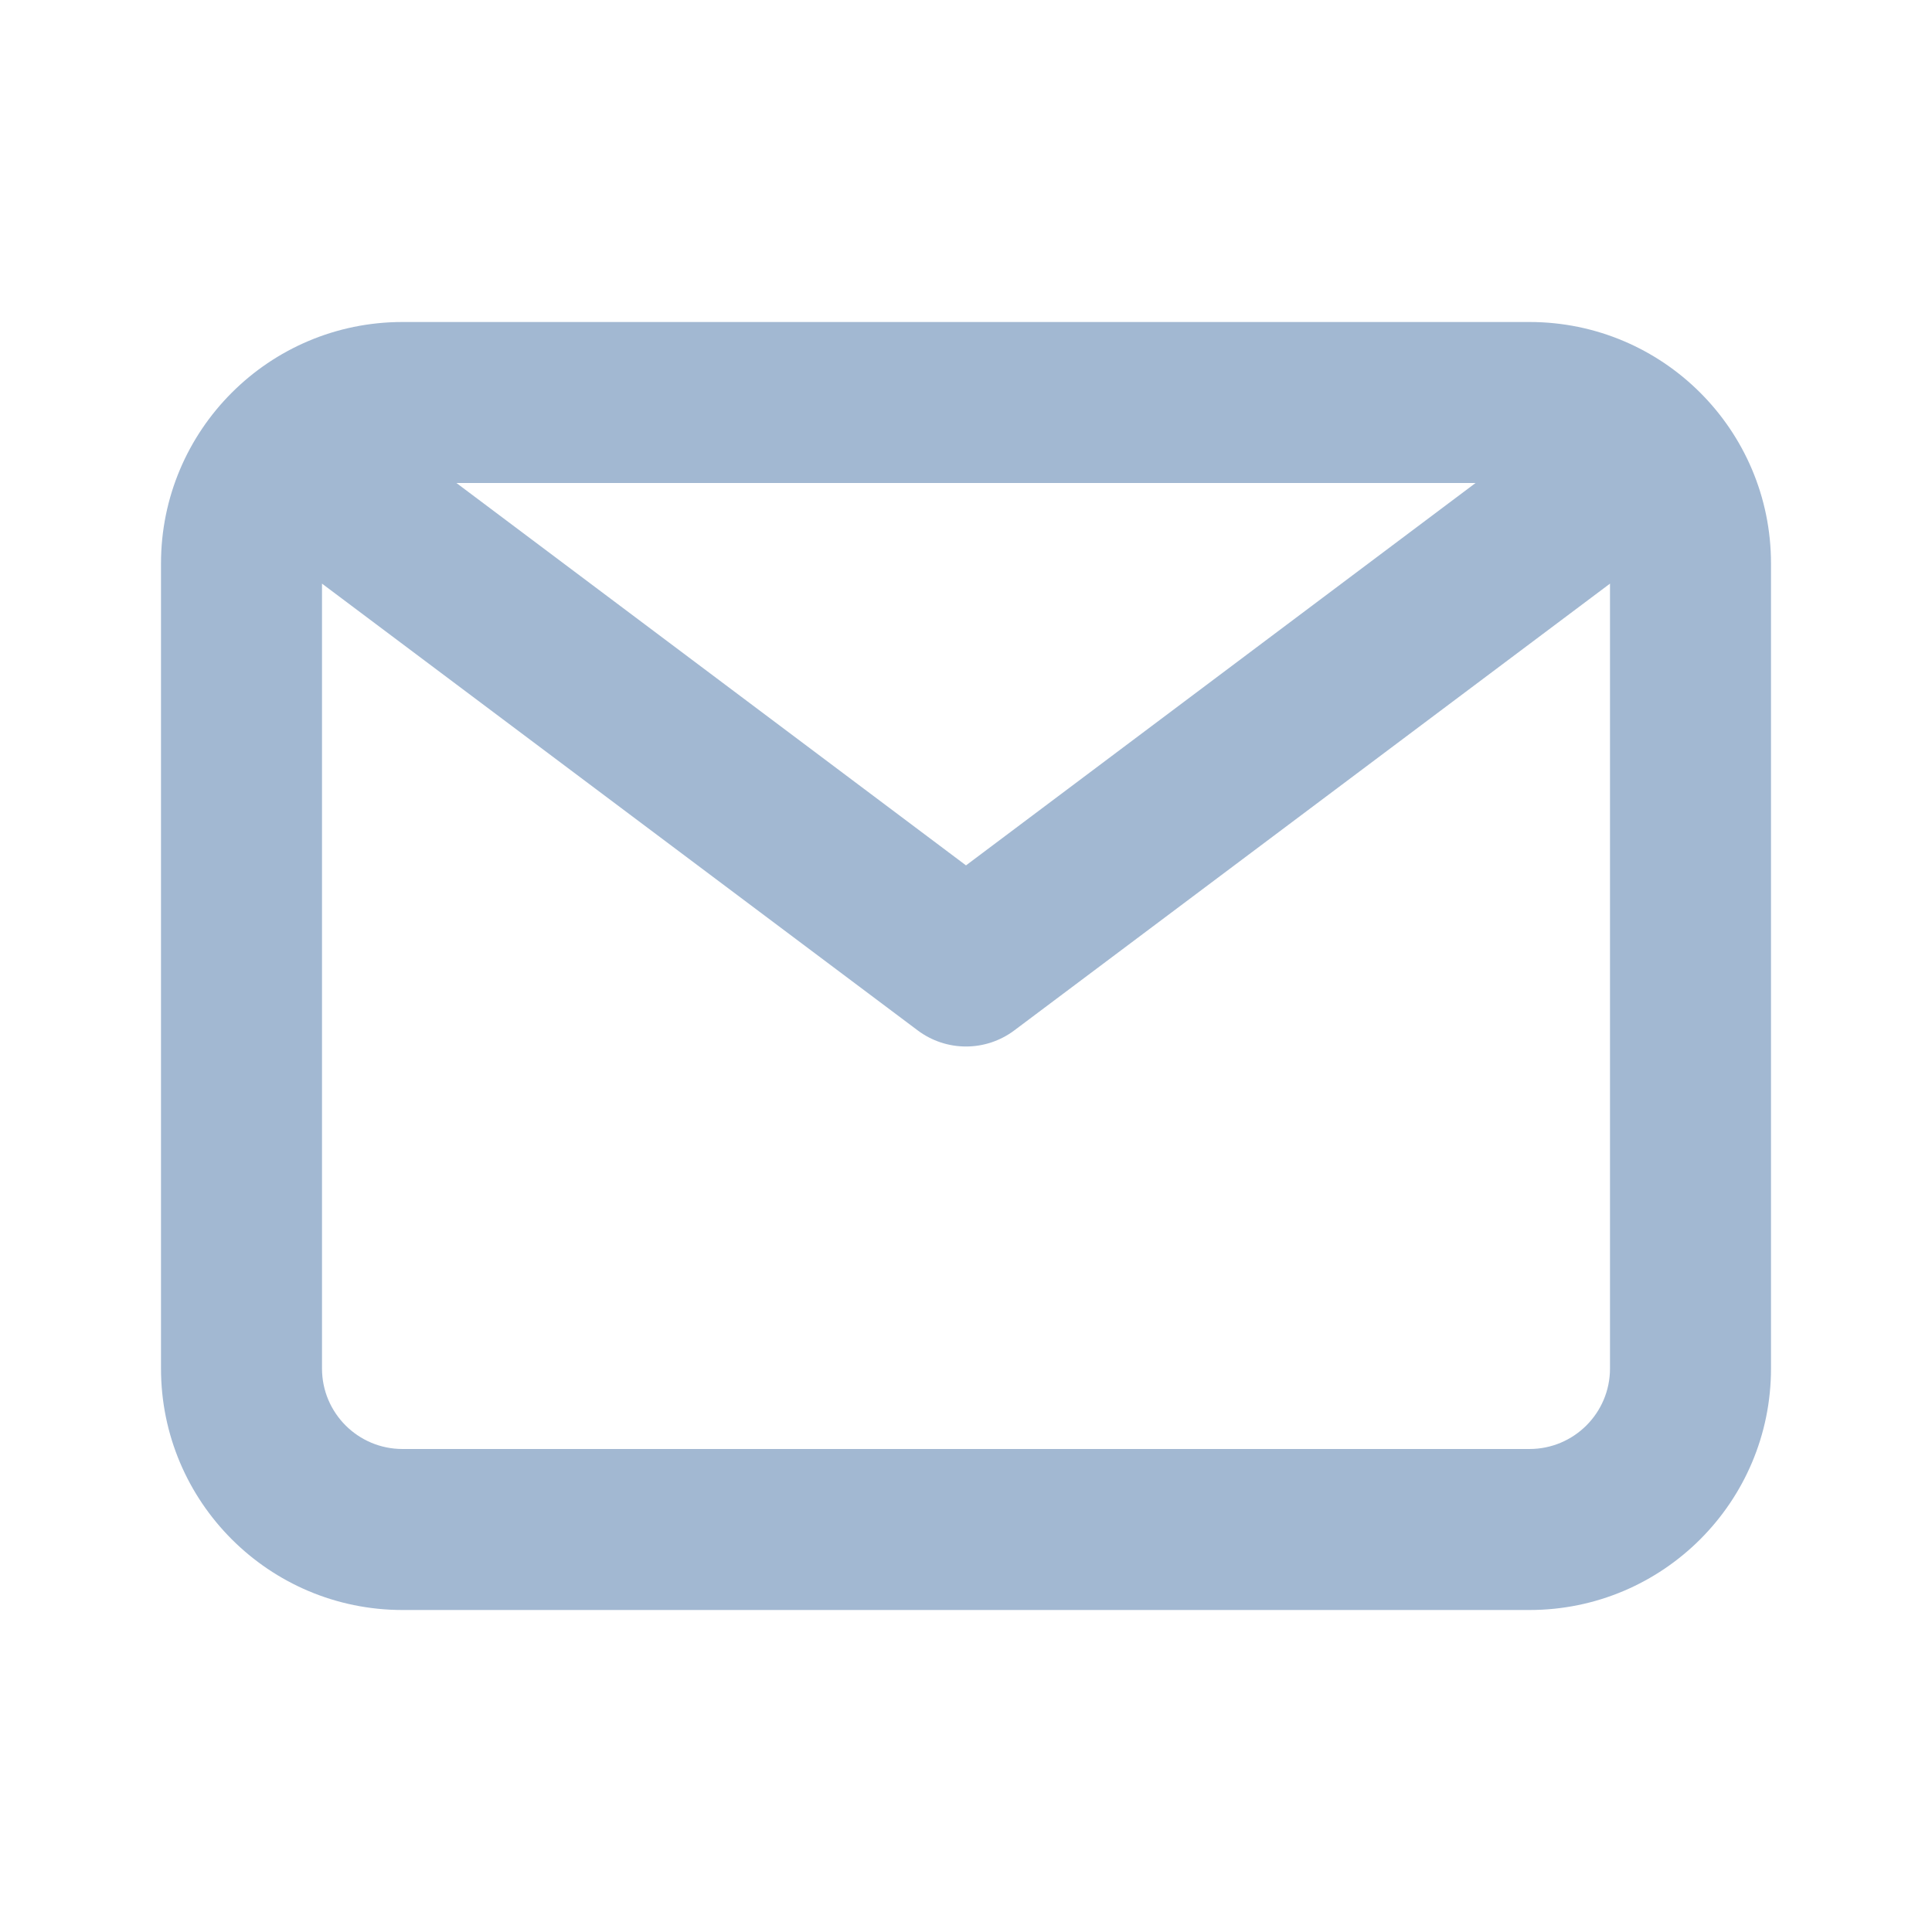
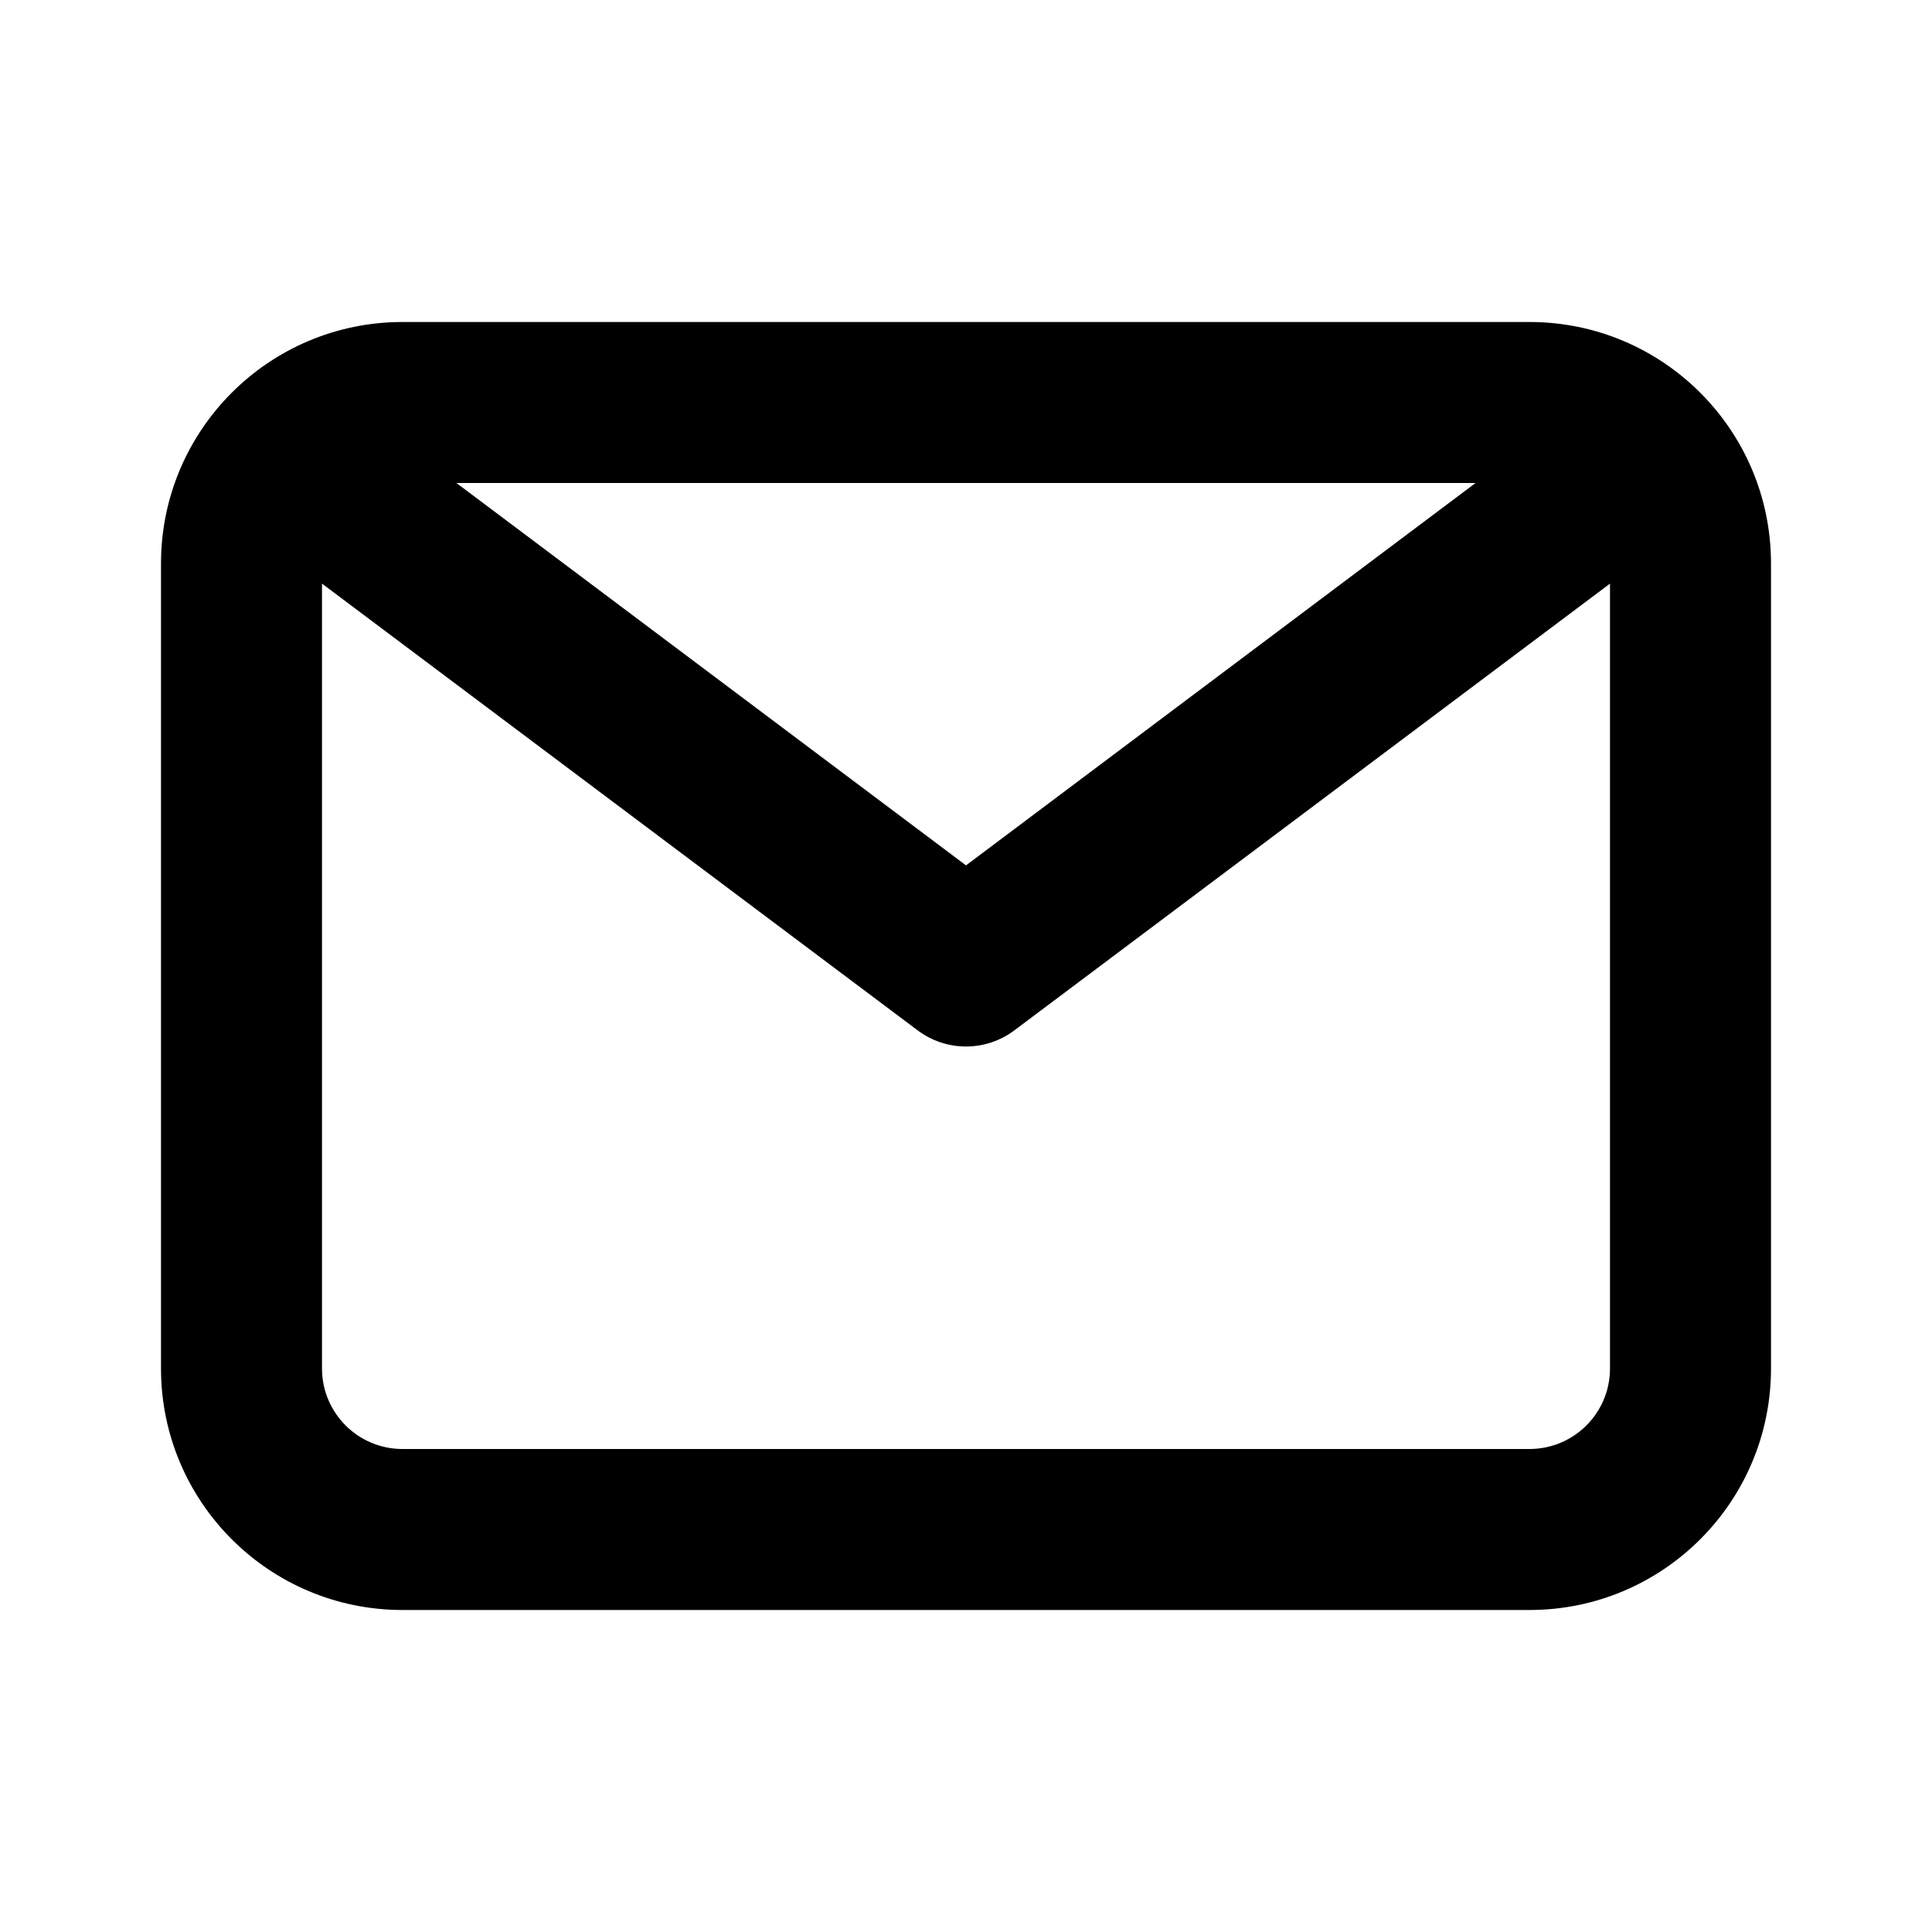
<svg xmlns="http://www.w3.org/2000/svg" viewBox="0 0 24 24">
-   <g data-name="Layer 2" fill="#A2B8D2">
+   <g data-name="Layer 2" fill="#000000">
    <g data-name="email">
      <rect width="24" height="24" opacity="0" />
      <path d="M19 4H5a3 3 0 0 0-3 3v10a3 3 0 0 0 3 3h14a3 3 0 0 0 3-3V7a3 3 0 0 0-3-3zm-.67 2L12 10.75 5.67 6zM19 18H5a1 1 0 0 1-1-1V7.25l7.4 5.55a1 1 0 0 0 .6.2 1 1 0 0 0 .6-.2L20 7.25V17a1 1 0 0 1-1 1z" />
    </g>
  </g>
</svg>
